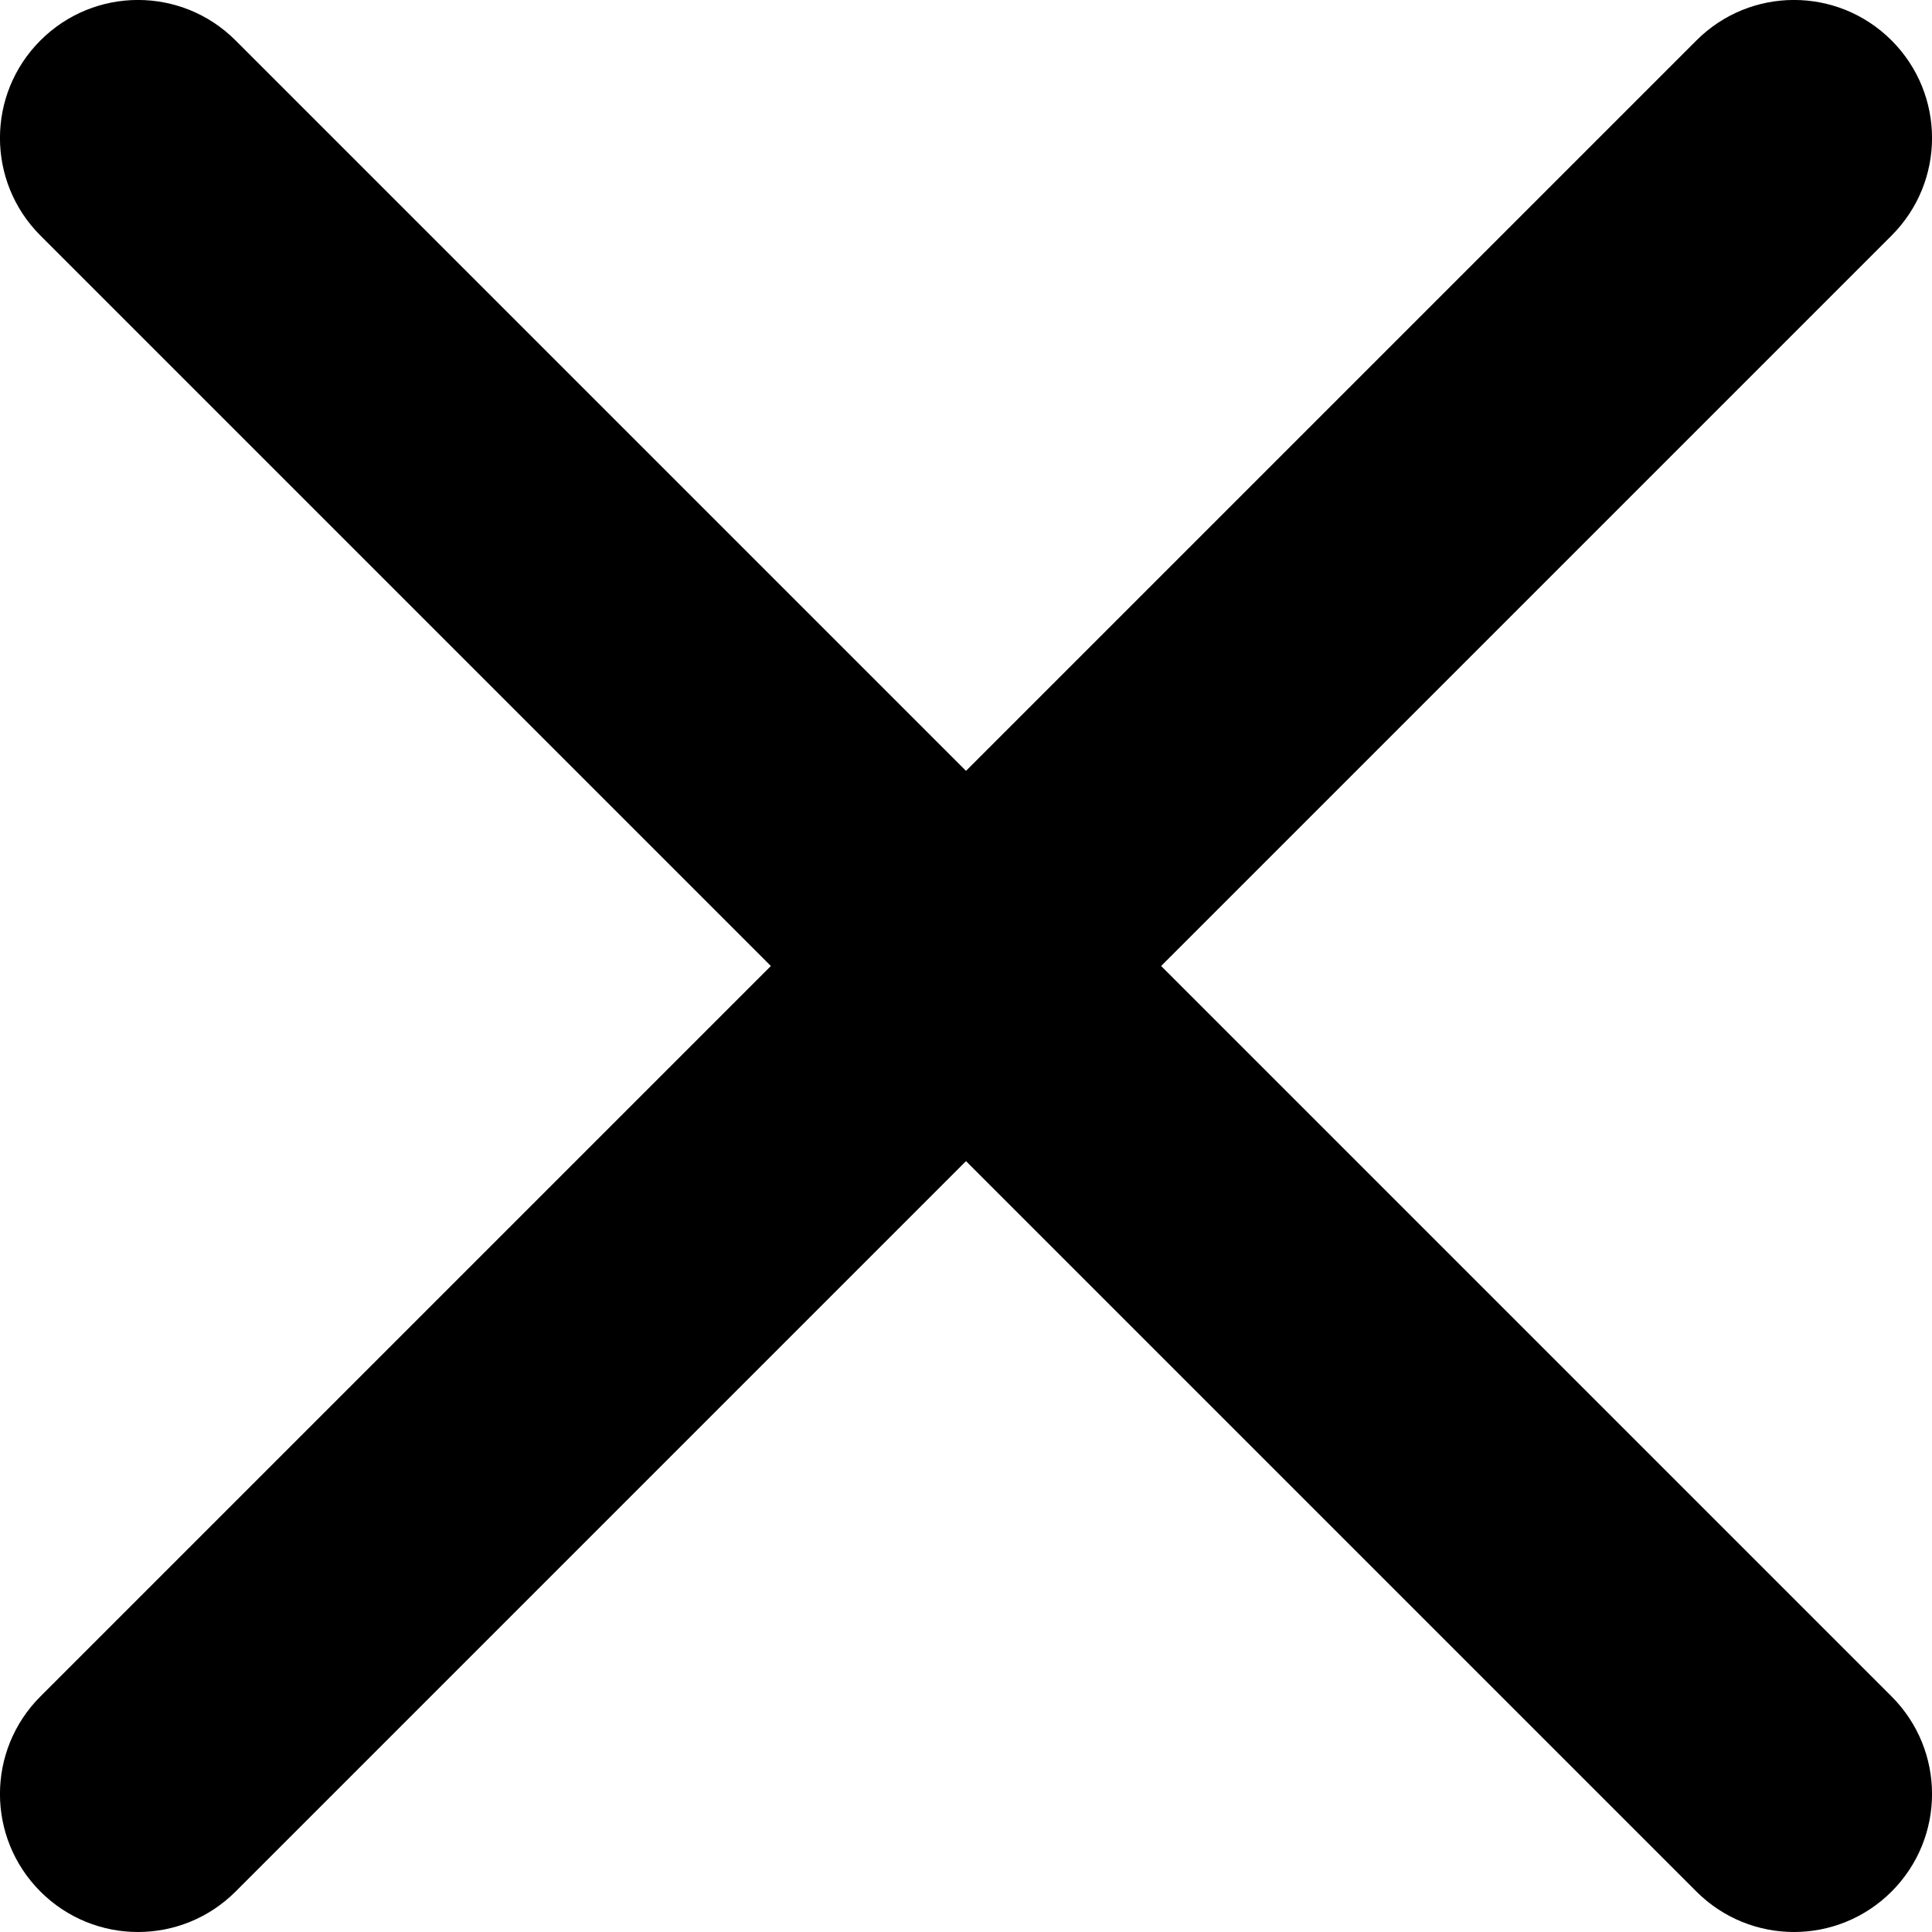
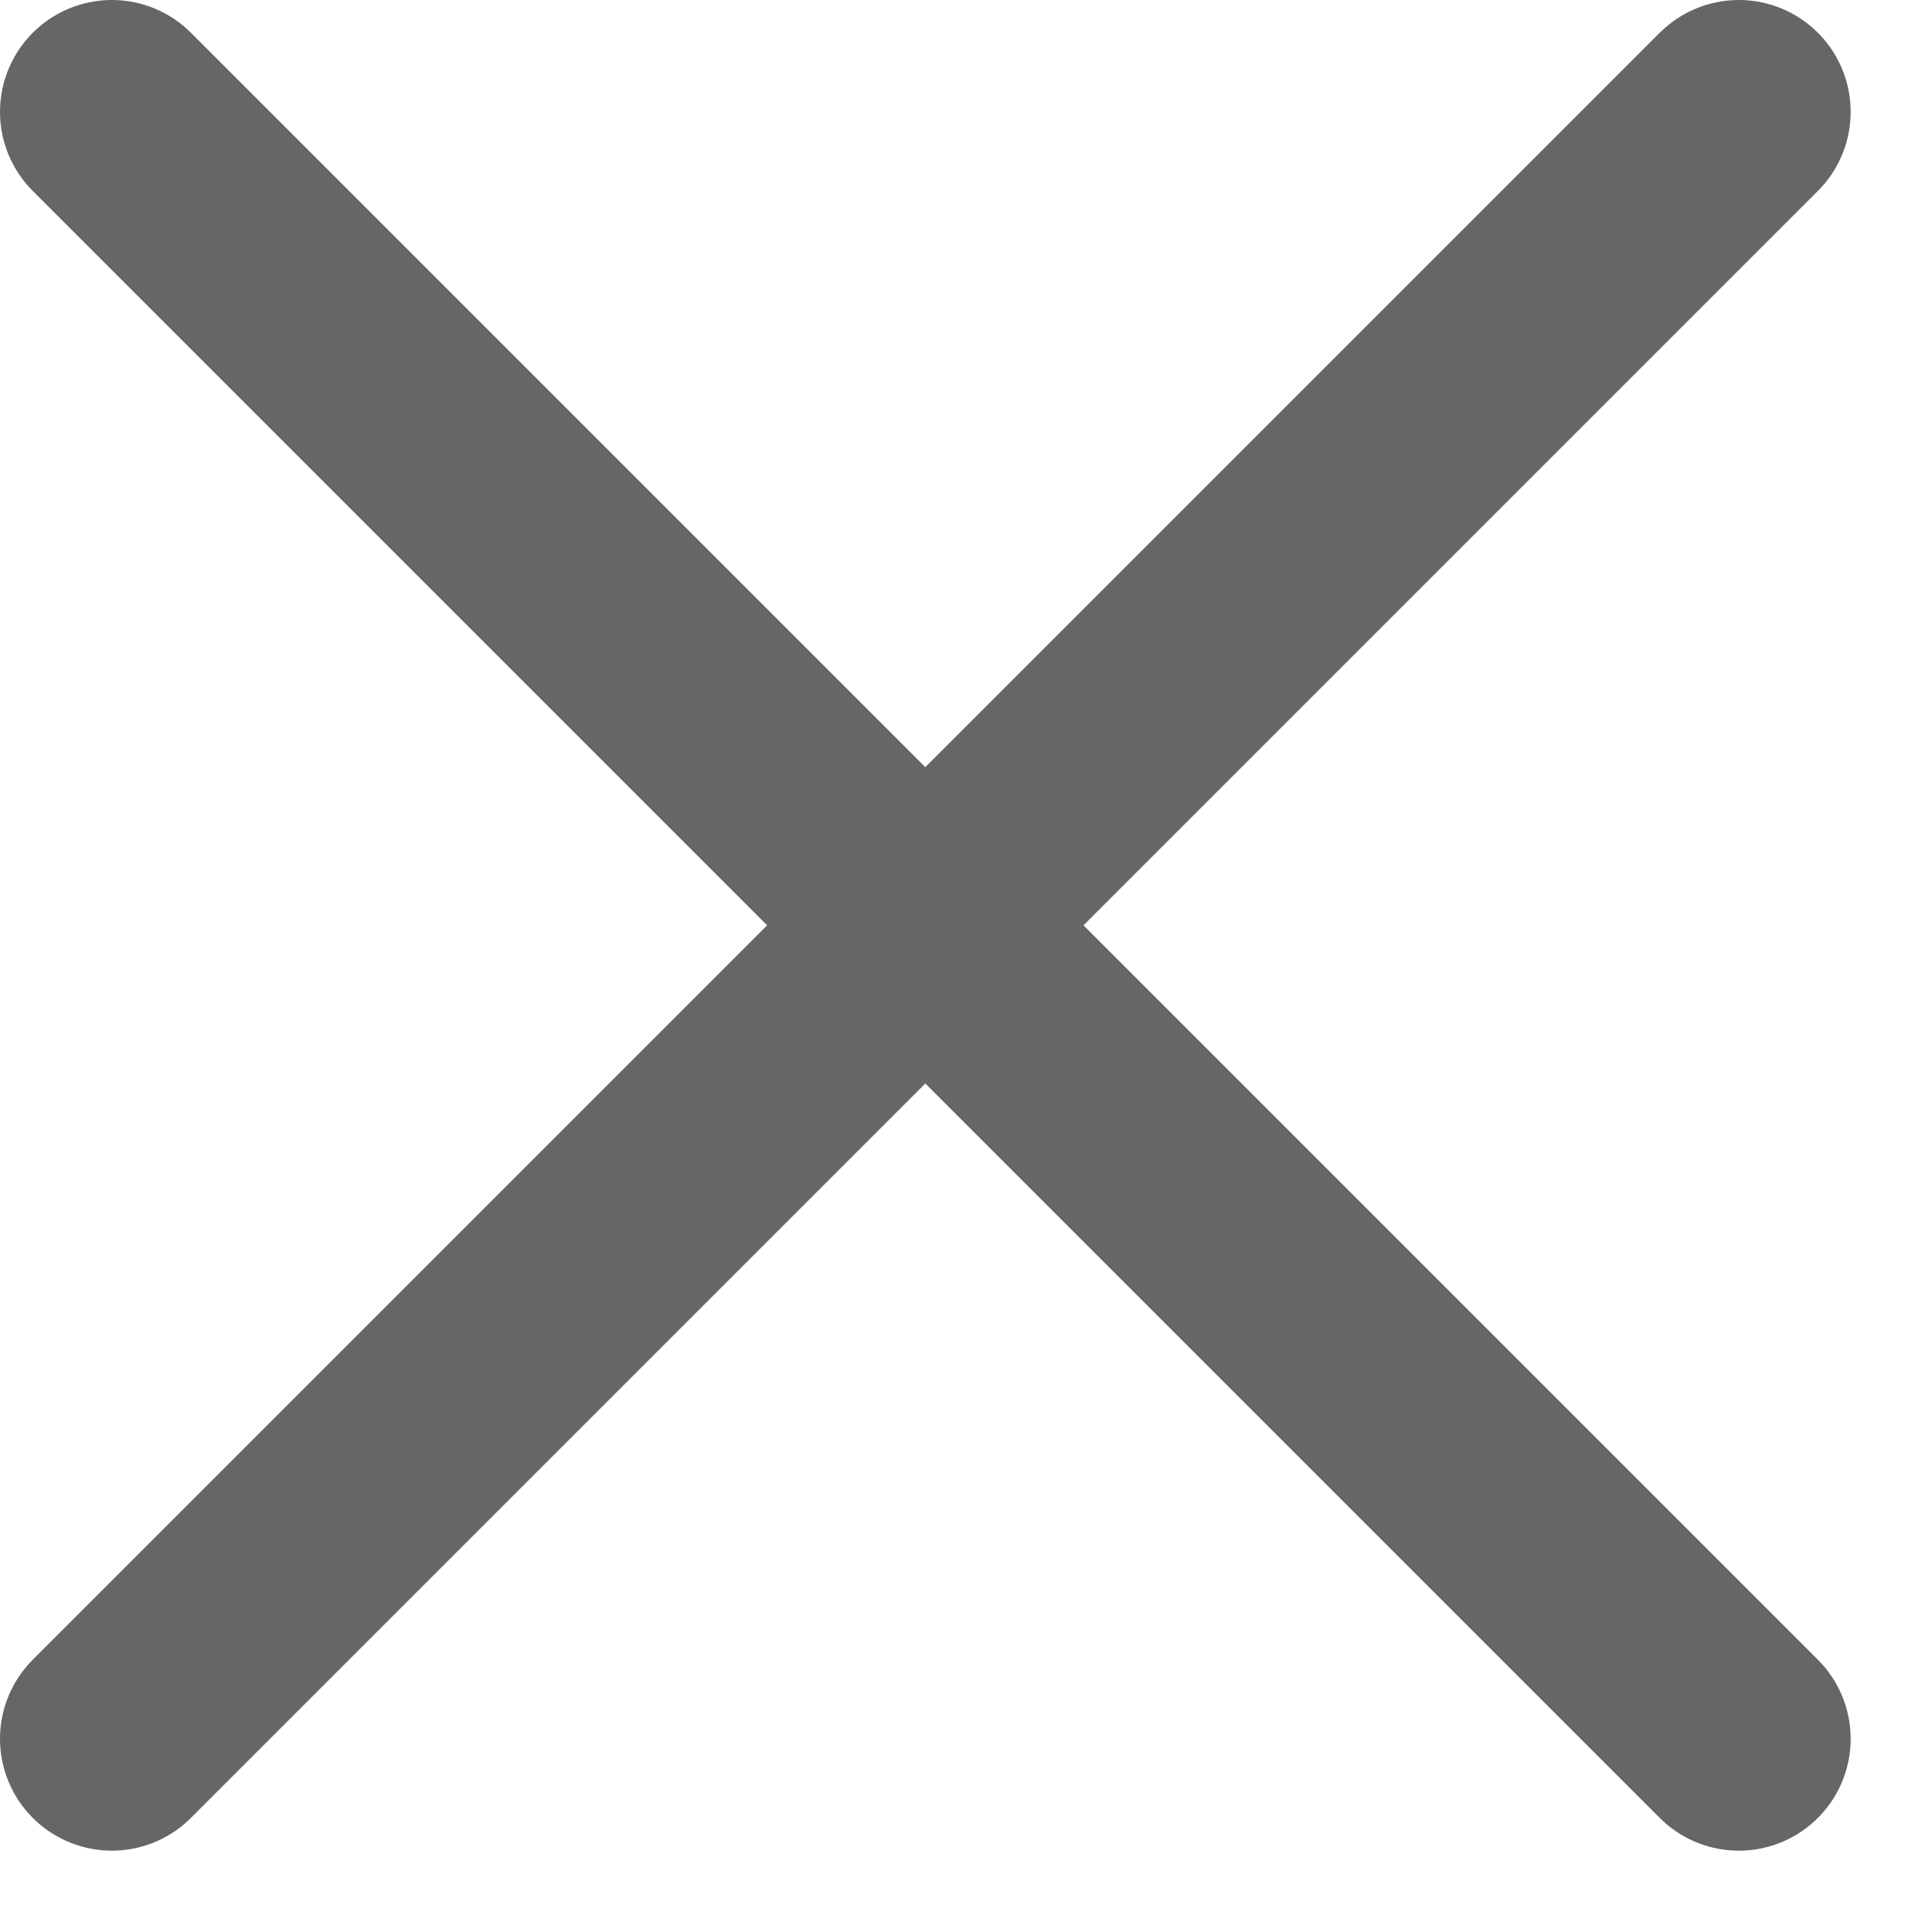
- <svg xmlns="http://www.w3.org/2000/svg" width="14" height="14" viewBox="0 0 14 14">
-   <path fill-rule="evenodd" clip-rule="evenodd" d="M8.414 7L13.707 1.707C14.098 1.316 14.098 0.684 13.707 0.293C13.316 -0.098 12.684 -0.098 12.293 0.293L7 5.586L1.707 0.293C1.316 -0.098 0.684 -0.098 0.293 0.293C-0.098 0.684 -0.098 1.316 0.293 1.707L5.586 7L0.293 12.293C-0.098 12.684 -0.098 13.316 0.293 13.707C0.488 13.902 0.744 14 1 14C1.256 14 1.512 13.902 1.707 13.707L7 8.414L12.293 13.707C12.488 13.902 12.744 14 13 14C13.256 14 13.512 13.902 13.707 13.707C14.098 13.316 14.098 12.684 13.707 12.293L8.414 7Z" fill="currentColor" />
+ <svg xmlns="http://www.w3.org/2000/svg" width="19" height="19" viewBox="0 0 19 19" fill="none">
+   <path d="M1.1 1.1L9.1 9.1M9.1 9.1L17.1 17.1M9.1 9.1L1.1 17.1M9.1 9.1L17.1 1.1" stroke="black" stroke-opacity="0.6" stroke-width="2.2" stroke-linecap="round" stroke-linejoin="round" />
</svg>
